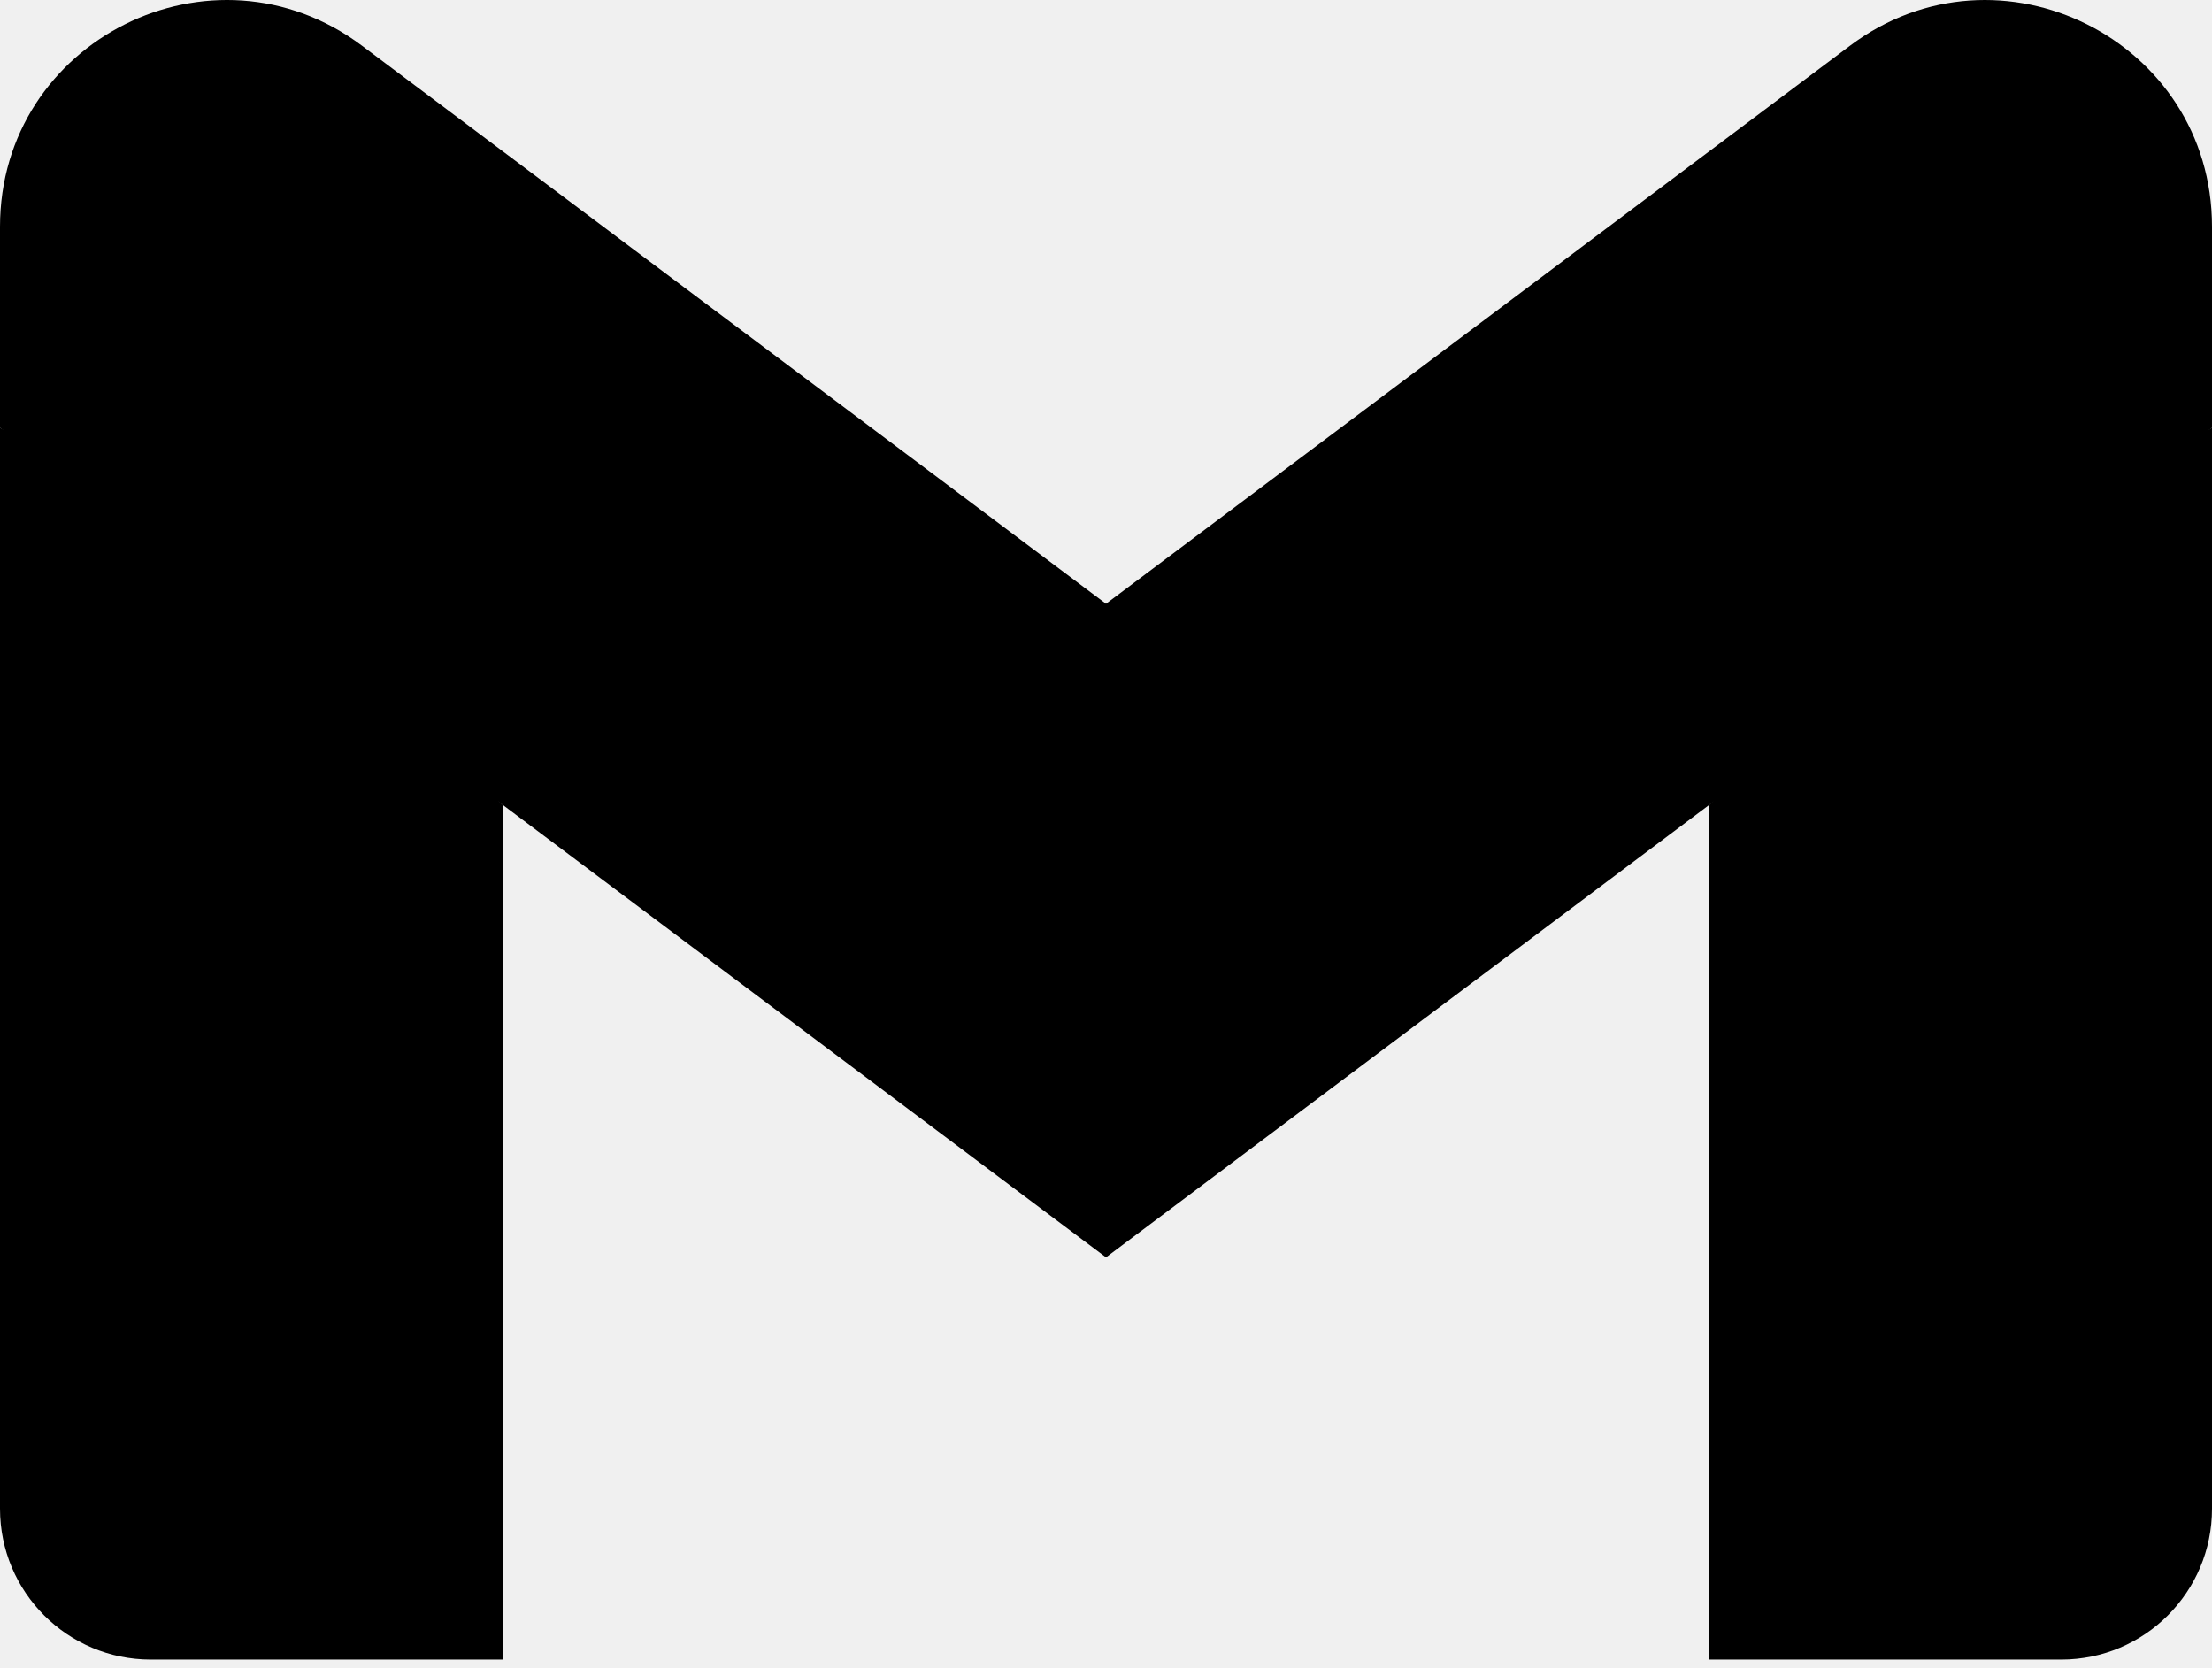
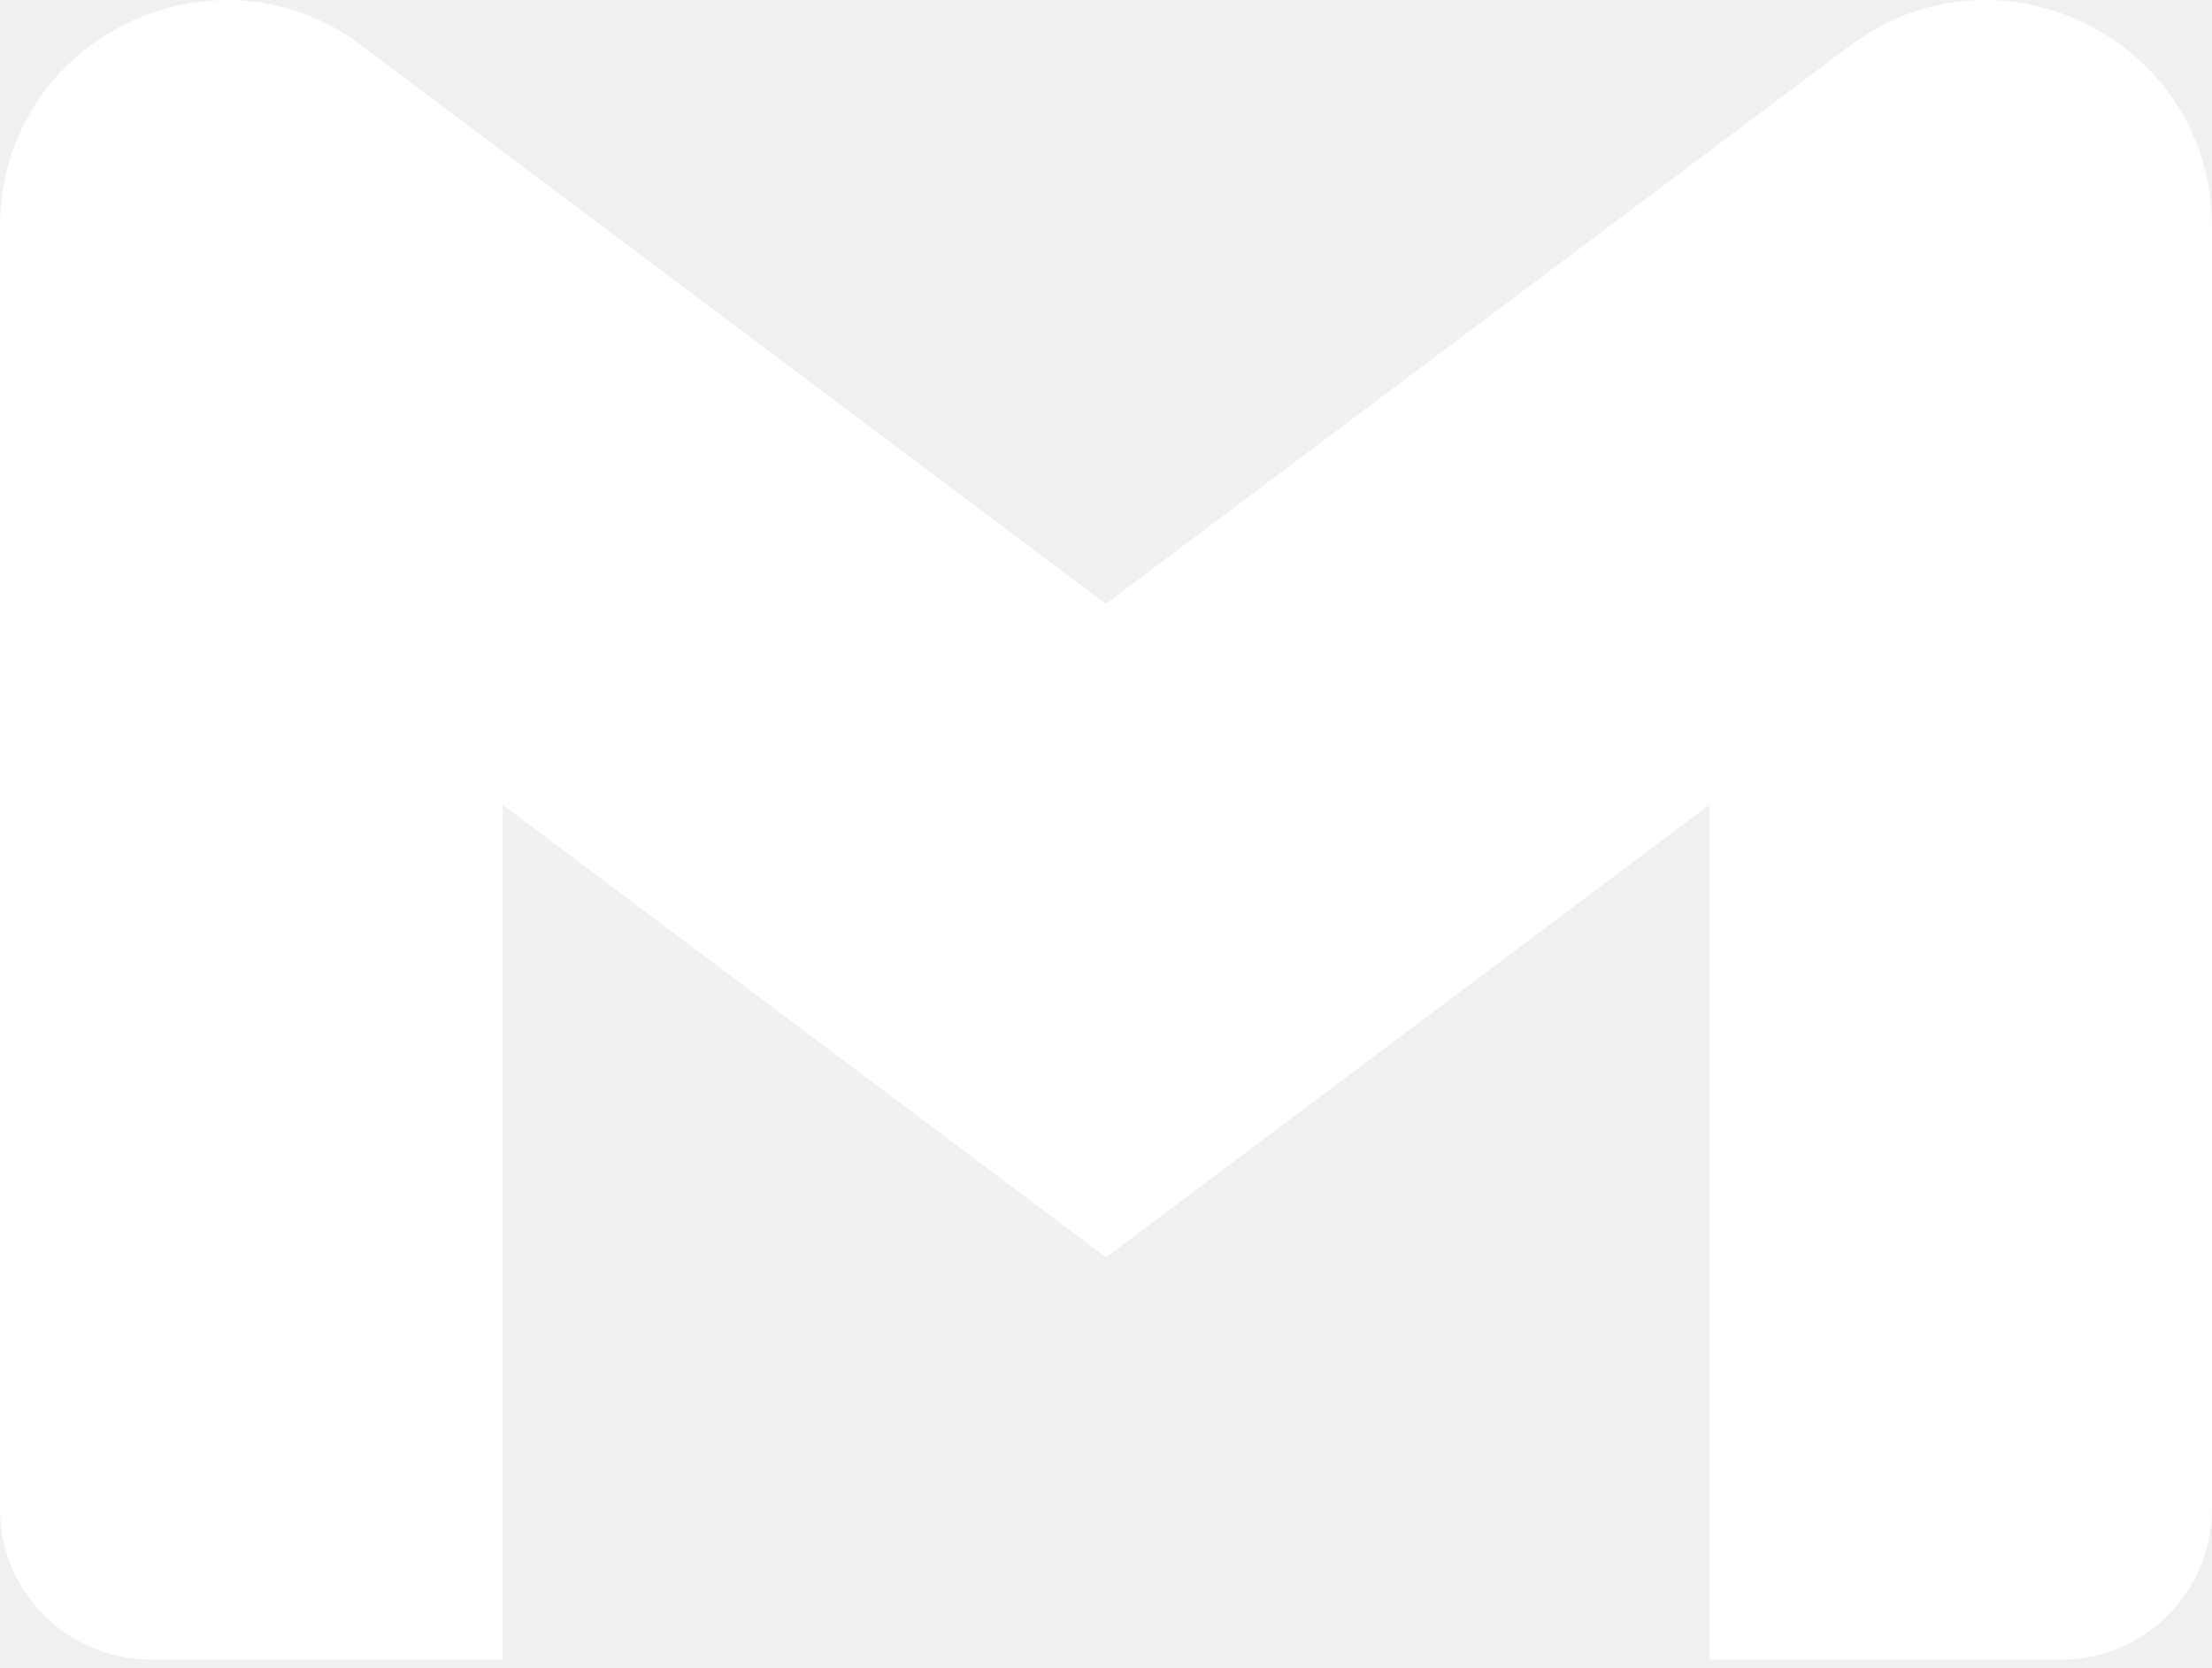
<svg xmlns="http://www.w3.org/2000/svg" width="256" height="193" viewBox="0 0 256 193">
-   <path fill="#000" d="M58.182 192.05V93.14L27.507 65.077L0 49.504v125.091c0 9.658 7.825 17.455 17.455 17.455z" />
-   <path fill="#000" d="M197.818 192.05h40.727c9.659 0 17.455-7.826 17.455-17.455V49.505l-31.156 17.837l-27.026 25.798z" />
-   <path fill="#000" d="m58.182 93.14l-4.174-38.647l4.174-36.989L128 69.868l69.818-52.364l4.669 34.992l-4.669 40.644L128 145.504z" />
-   <path fill="#000" d="M197.818 17.504V93.14L256 49.504V26.231c0-21.585-24.64-33.89-41.89-20.945z" />
-   <path fill="#000" d="m0 49.504l26.759 20.07L58.182 93.14V17.504L41.89 5.286C24.61-7.66 0 4.646 0 26.23z" />
+   <path fill="#fff" d="M58.182 192.05V93.14L27.507 65.077L0 49.504v125.091c0 9.658 7.825 17.455 17.455 17.455z" />
+   <path fill="#fff" d="M197.818 192.05h40.727c9.659 0 17.455-7.826 17.455-17.455V49.505l-31.156 17.837l-27.026 25.798z" />
+   <path fill="#fff" d="m58.182 93.14l-4.174-38.647l4.174-36.989L128 69.868l69.818-52.364l4.669 34.992l-4.669 40.644L128 145.504z" />
+   <path fill="#fff" d="M197.818 17.504V93.14L256 49.504V26.231c0-21.585-24.64-33.89-41.89-20.945z" />
+   <path fill="#fff" d="m0 49.504l26.759 20.07L58.182 93.14V17.504L41.89 5.286C24.61-7.66 0 4.646 0 26.23z" />
</svg>
